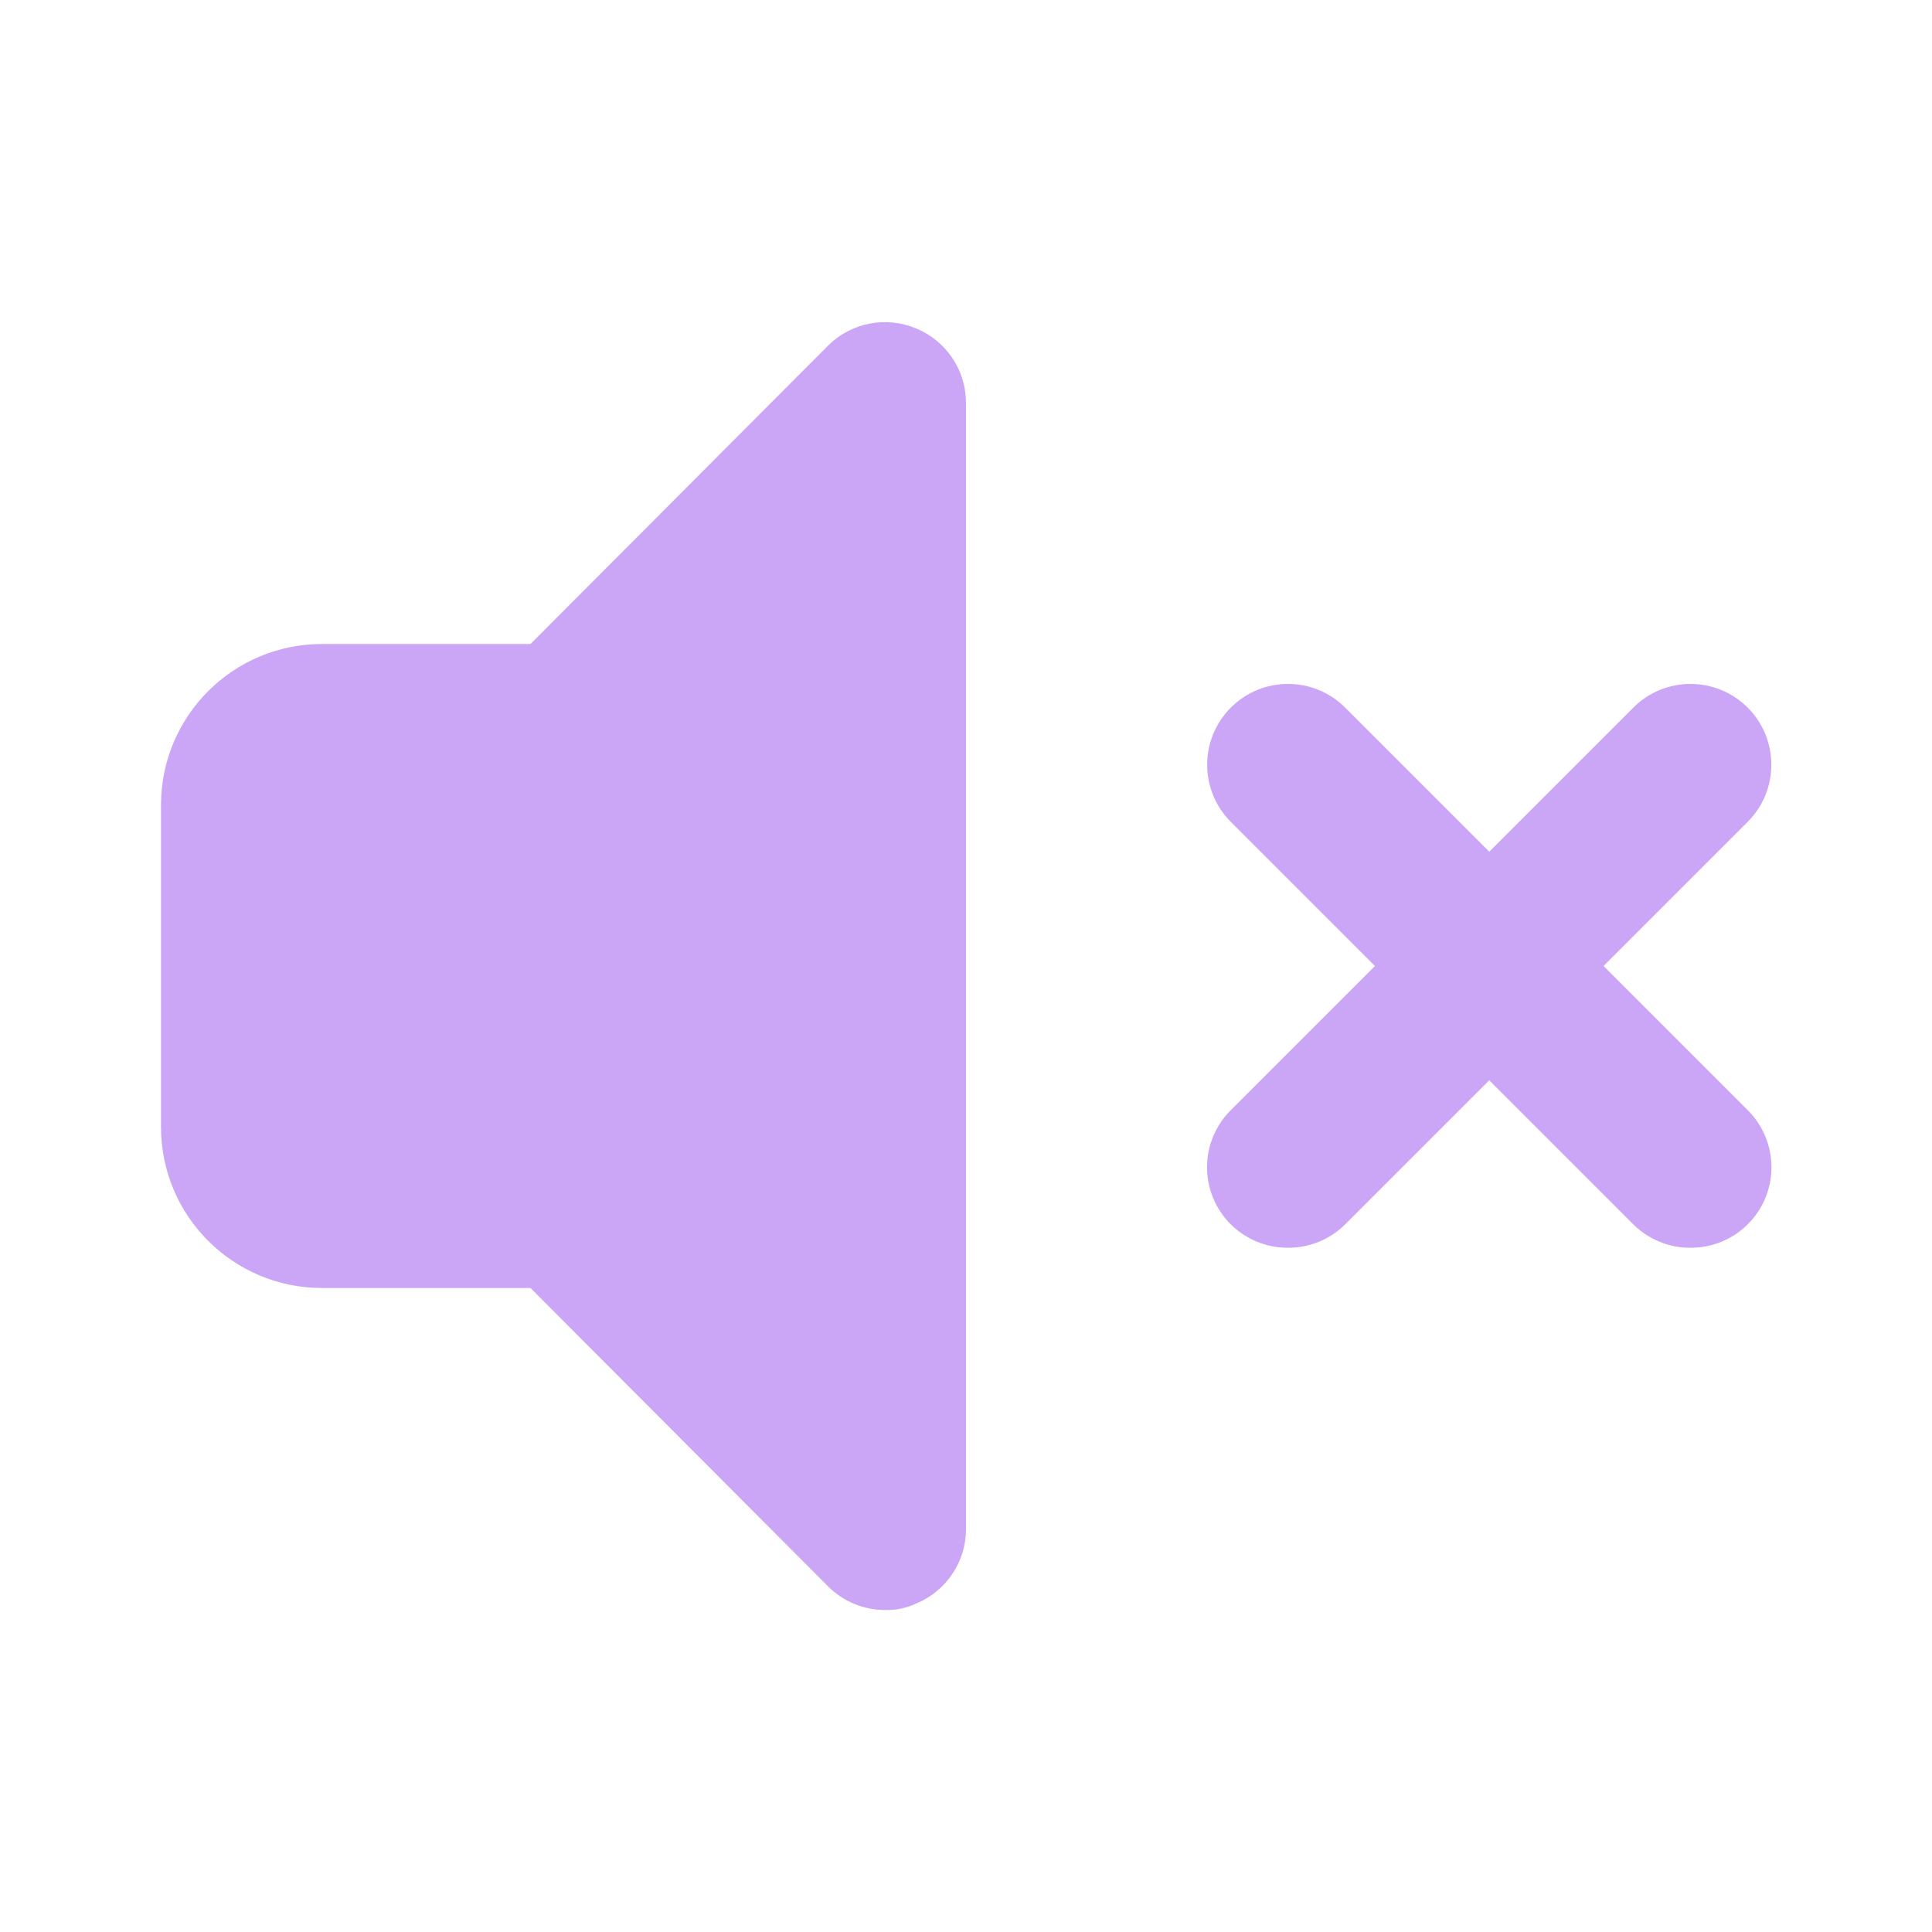
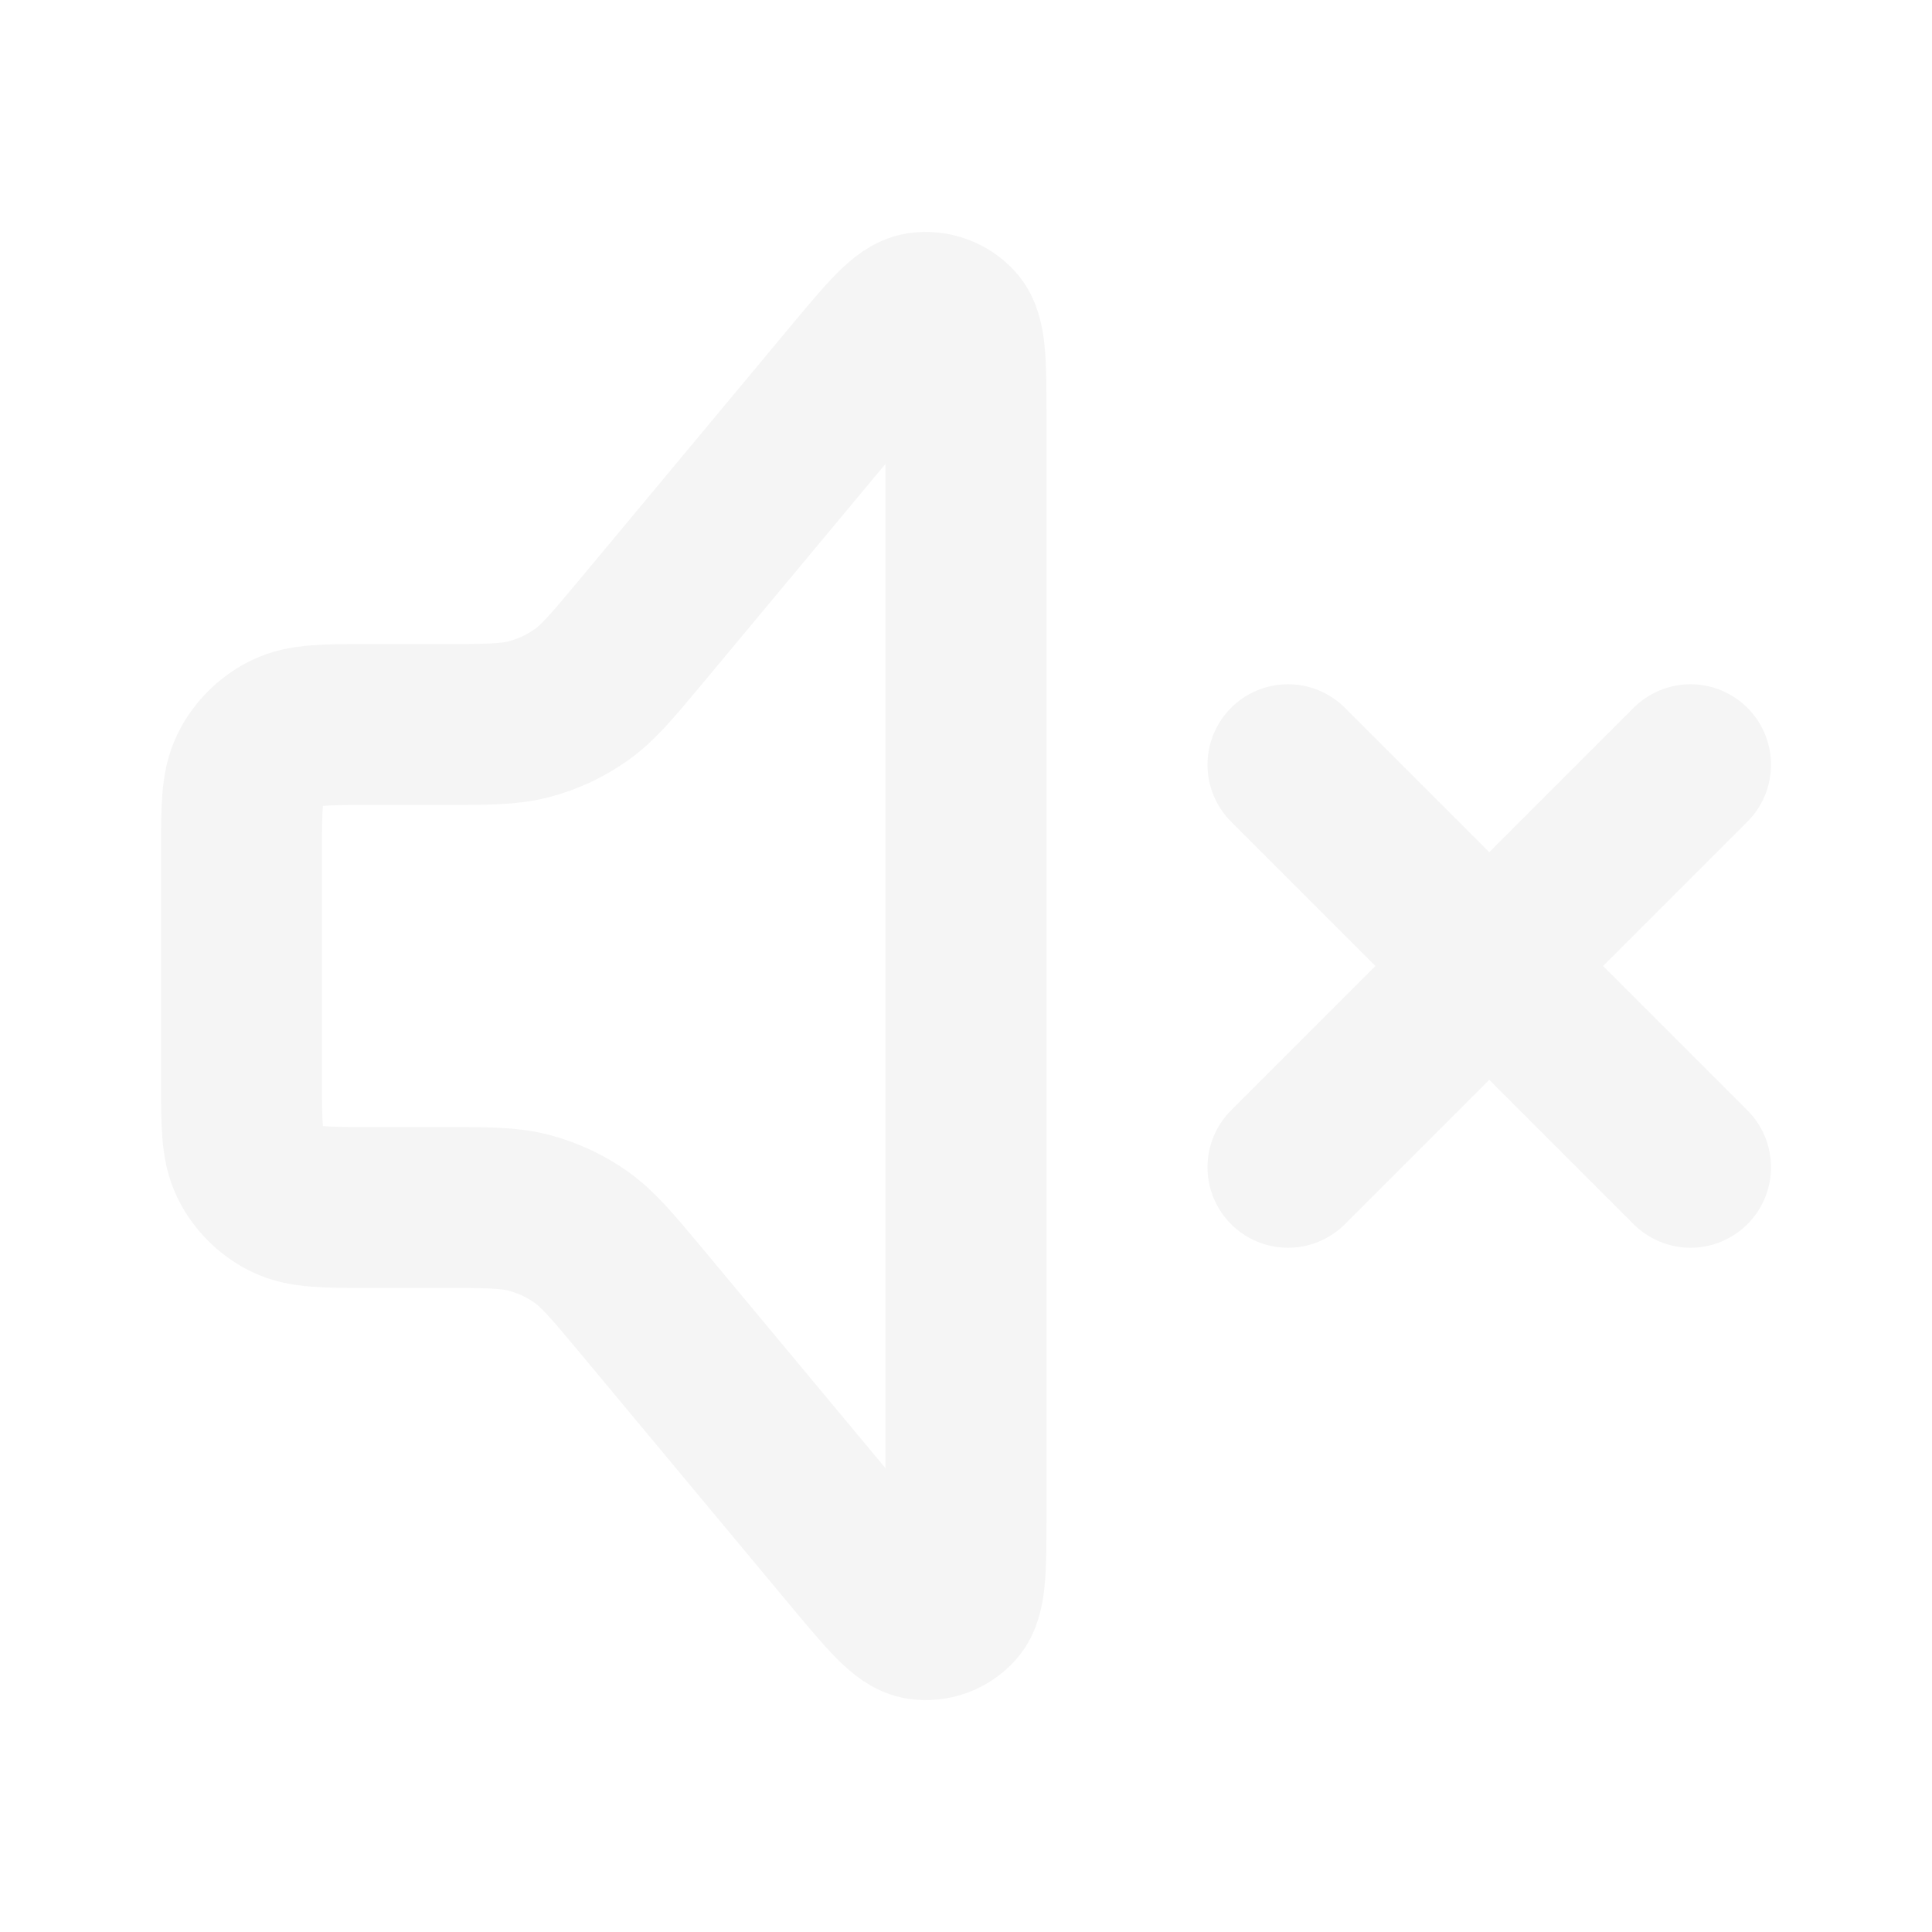
- <svg xmlns="http://www.w3.org/2000/svg" width="256px" height="256px" viewBox="0 0 24 24" id="sound-mute-alt" class="icon glyph" fill="#000000">
+ <svg xmlns="http://www.w3.org/2000/svg" width="256px" height="256px" viewBox="0 0 24 24" fill="none">
  <g id="SVGRepo_bgCarrier" stroke-width="0" />
  <g id="SVGRepo_tracerCarrier" stroke-linecap="round" stroke-linejoin="round" />
  <g id="SVGRepo_iconCarrier">
-     <path d="M11.38,4.08a1,1,0,0,0-1.09.21L6.59,8H4a2,2,0,0,0-2,2v4a2,2,0,0,0,2,2H6.59l3.7,3.71A1,1,0,0,0,11,20a.84.84,0,0,0,.38-.08A1,1,0,0,0,12,19V5A1,1,0,0,0,11.38,4.08Z" style="fill:#cba6f7" />
-     <path d="M16,15.5a1,1,0,0,1-.71-.29,1,1,0,0,1,0-1.42l5-5a1,1,0,0,1,1.42,1.42l-5,5A1,1,0,0,1,16,15.5Z" style="fill:#cba6f7" />
-     <path d="M21,15.5a1,1,0,0,1-.71-.29l-5-5a1,1,0,0,1,1.42-1.42l5,5a1,1,0,0,1,0,1.42A1,1,0,0,1,21,15.5Z" style="fill:#cba6f7" />
+     <path d="M16 9.5L21 14.5M21 9.5L16 14.5M4.6 9H5.501C6.052 9 6.328 9 6.583 8.931C6.809 8.871 7.023 8.77 7.214 8.636C7.43 8.484 7.607 8.272 7.96 7.849L10.585 4.698C11.021 4.175 11.239 3.913 11.429 3.886C11.594 3.863 11.76 3.923 11.871 4.046C12 4.189 12 4.529 12 5.21V18.79C12 19.471 12 19.811 11.871 19.954C11.76 20.078 11.594 20.138 11.429 20.114C11.239 20.087 11.021 19.825 10.585 19.303L7.96 16.151C7.607 15.728 7.43 15.517 7.214 15.364C7.023 15.23 6.809 15.13 6.583 15.069C6.328 15 6.052 15 5.501 15H4.6C4.04 15 3.76 15 3.546 14.891C3.358 14.795 3.205 14.642 3.109 14.454C3 14.24 3 13.96 3 13.4V10.6C3 10.04 3 9.76 3.109 9.546C3.205 9.358 3.358 9.205 3.546 9.109C3.76 9 4.04 9 4.6 9Z" stroke="#f5f5f5" stroke-width="2" stroke-linecap="round" stroke-linejoin="round" />
  </g>
</svg>
